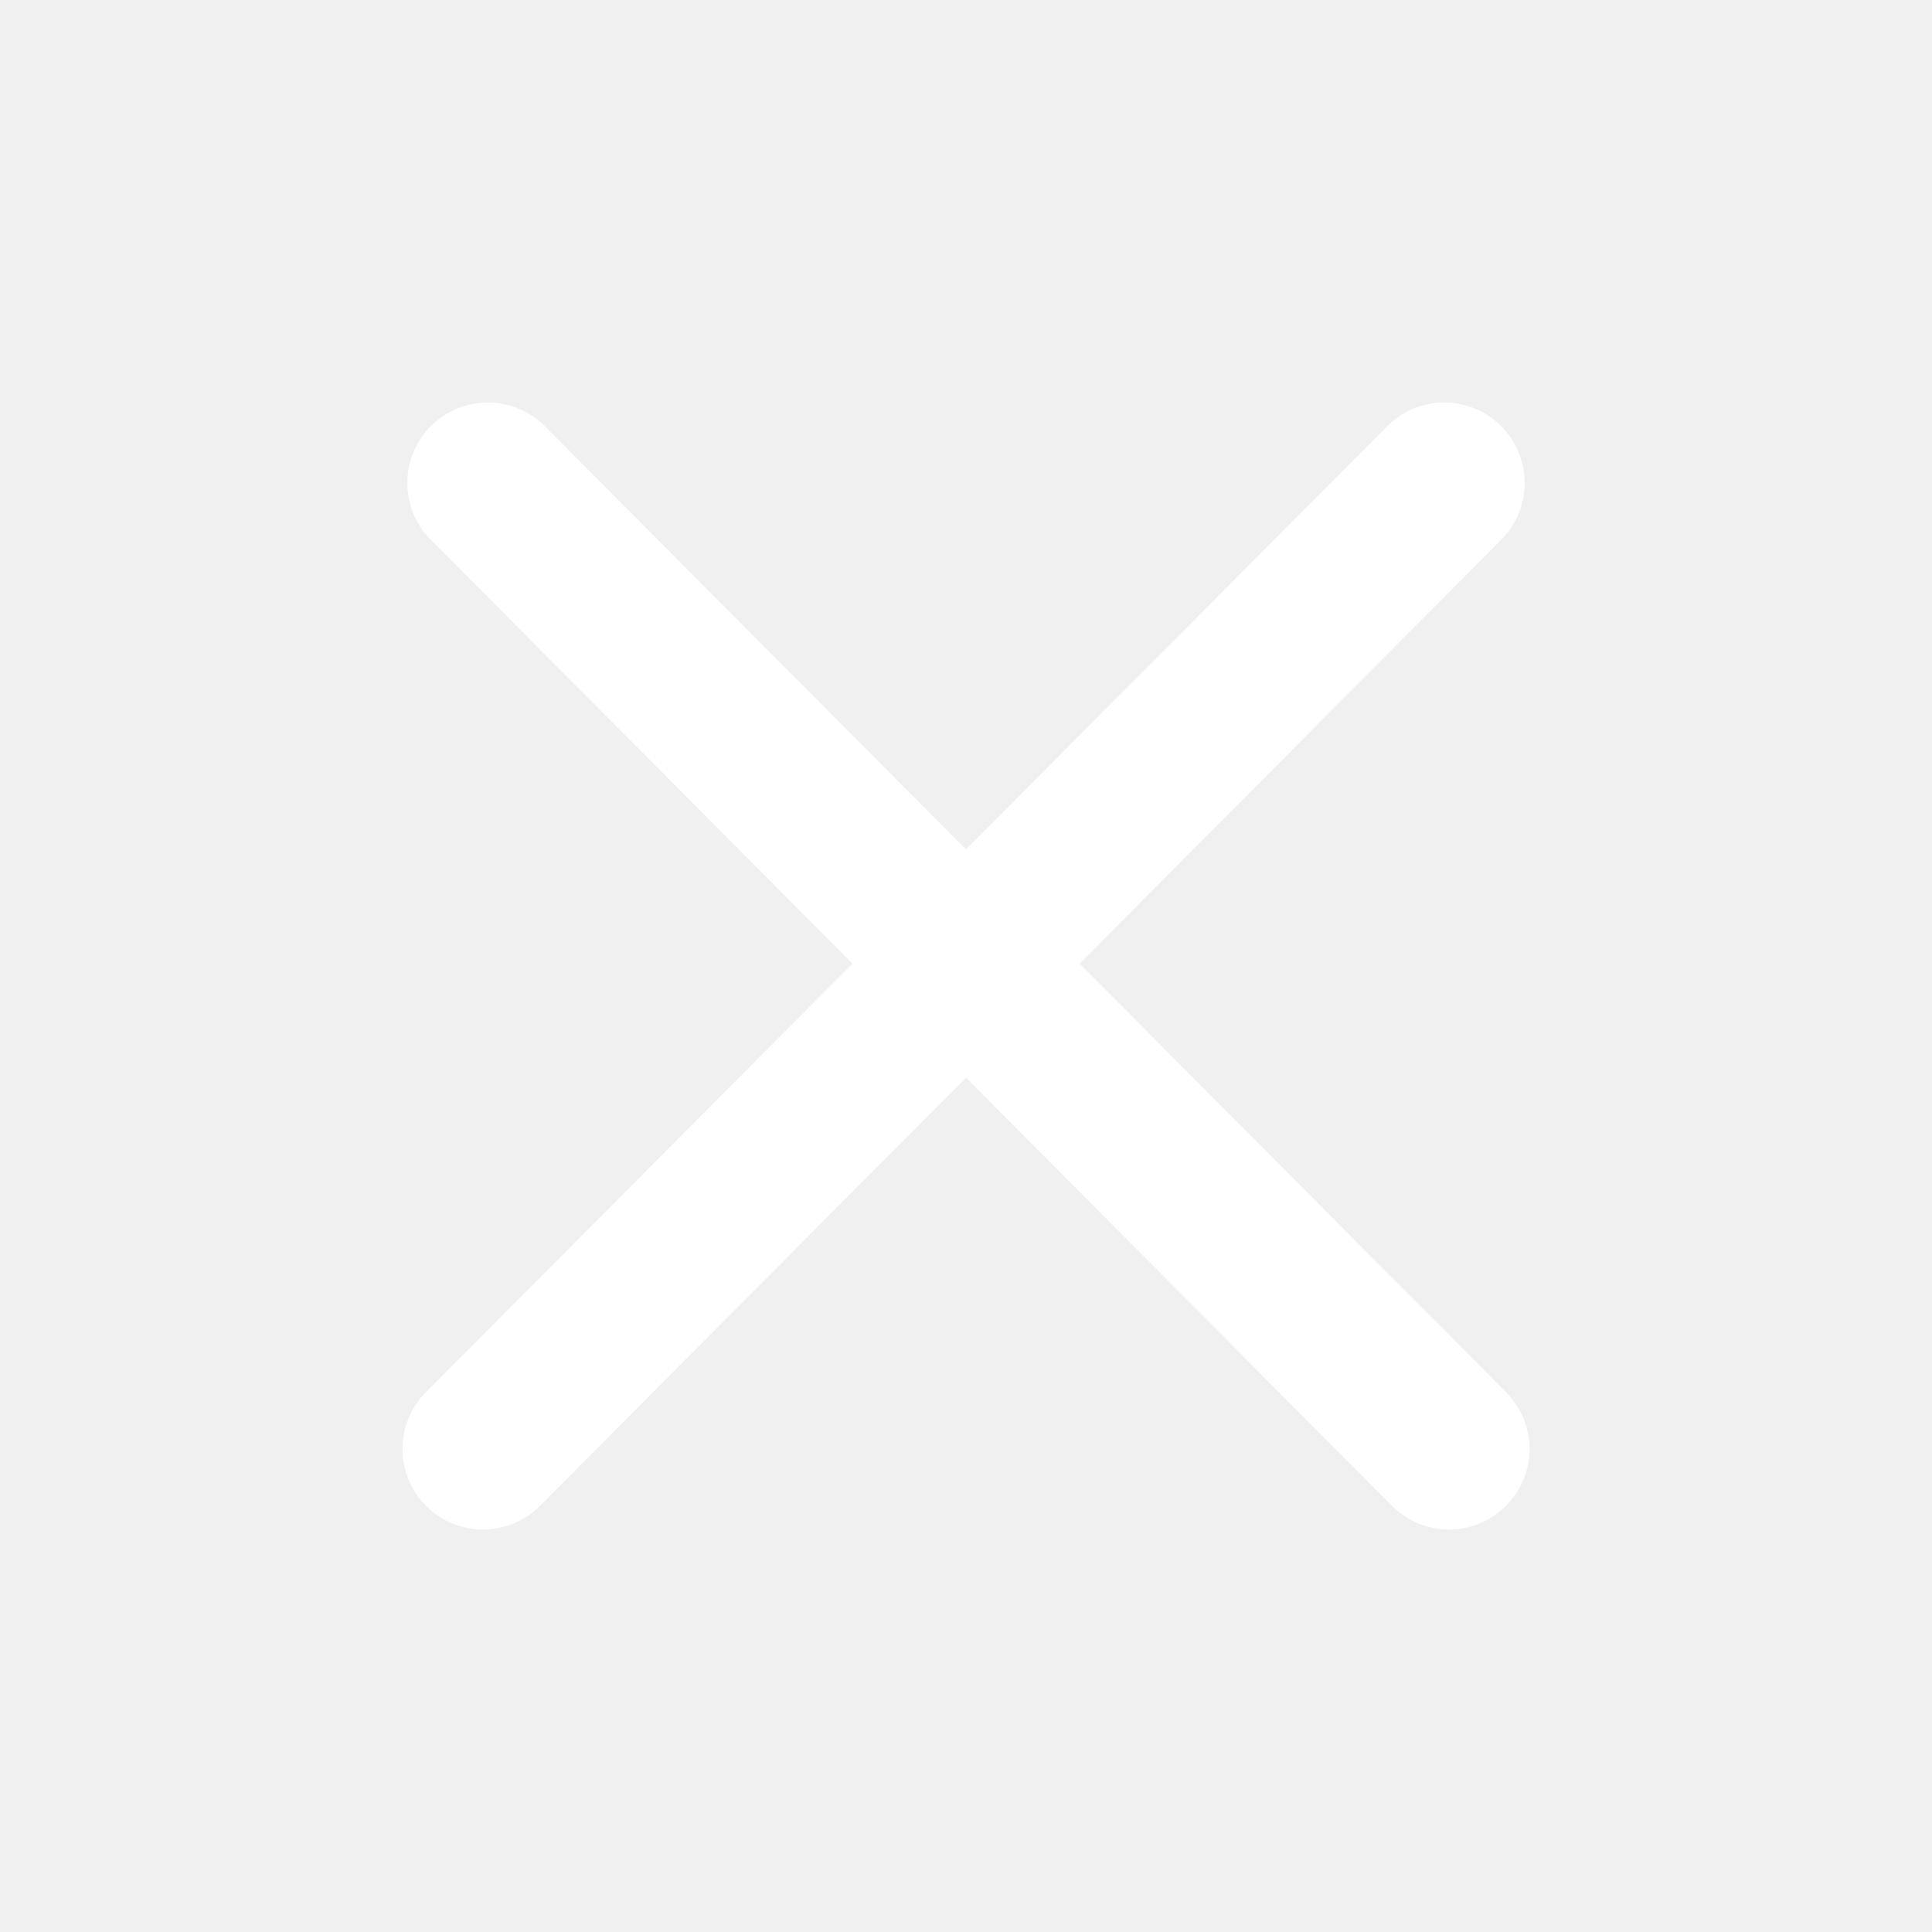
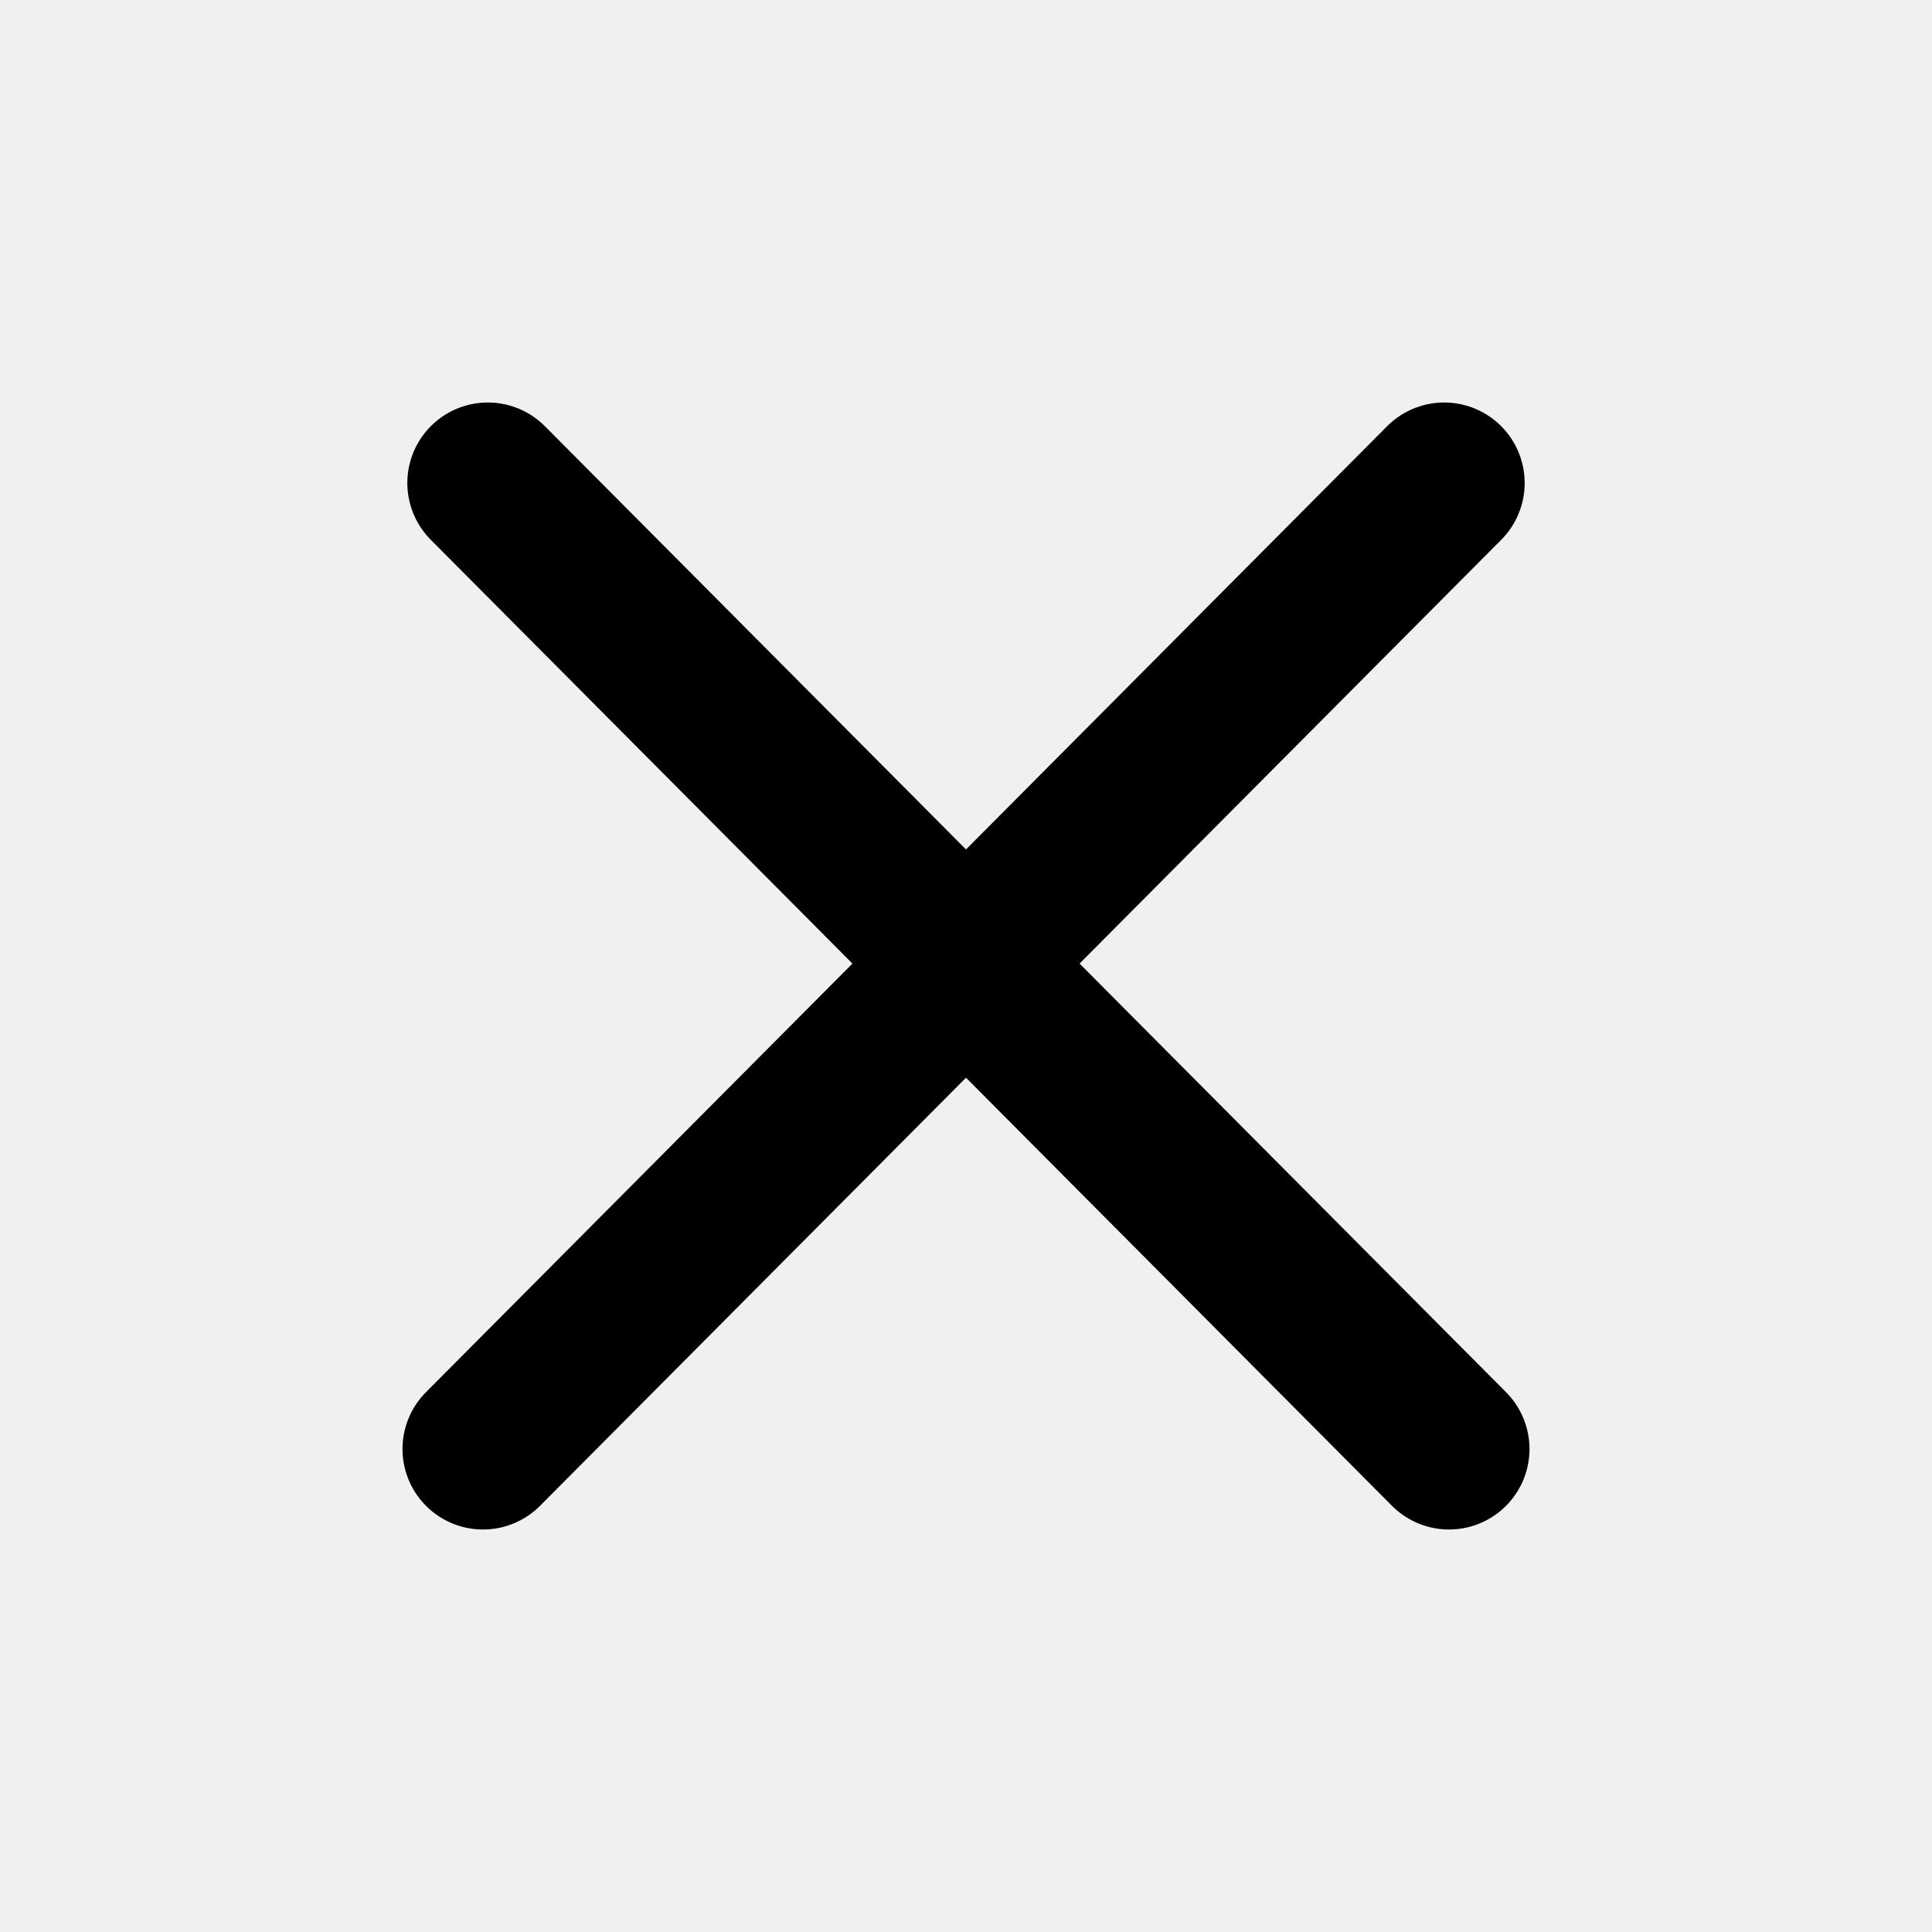
- <svg xmlns="http://www.w3.org/2000/svg" class="w-6 h-6 text-white" aria-hidden="true" width="24" height="24" fill="#FFFFFF" viewBox="0 0 24 24">
-   <path stroke="#FFFFFF" stroke-linecap="round" stroke-linejoin="round" stroke-width="2" d="M6 18 17.94 6M18 18 6.06 6" />
+ <svg xmlns="http://www.w3.org/2000/svg" class="w-6 h-6 text-white" aria-hidden="true" width="24" height="24" fill="#000000" viewBox="0 0 24 24">
+   <path stroke="#000000" stroke-linecap="round" stroke-linejoin="round" stroke-width="2" d="M6 18 17.94 6M18 18 6.06 6" />
</svg>
